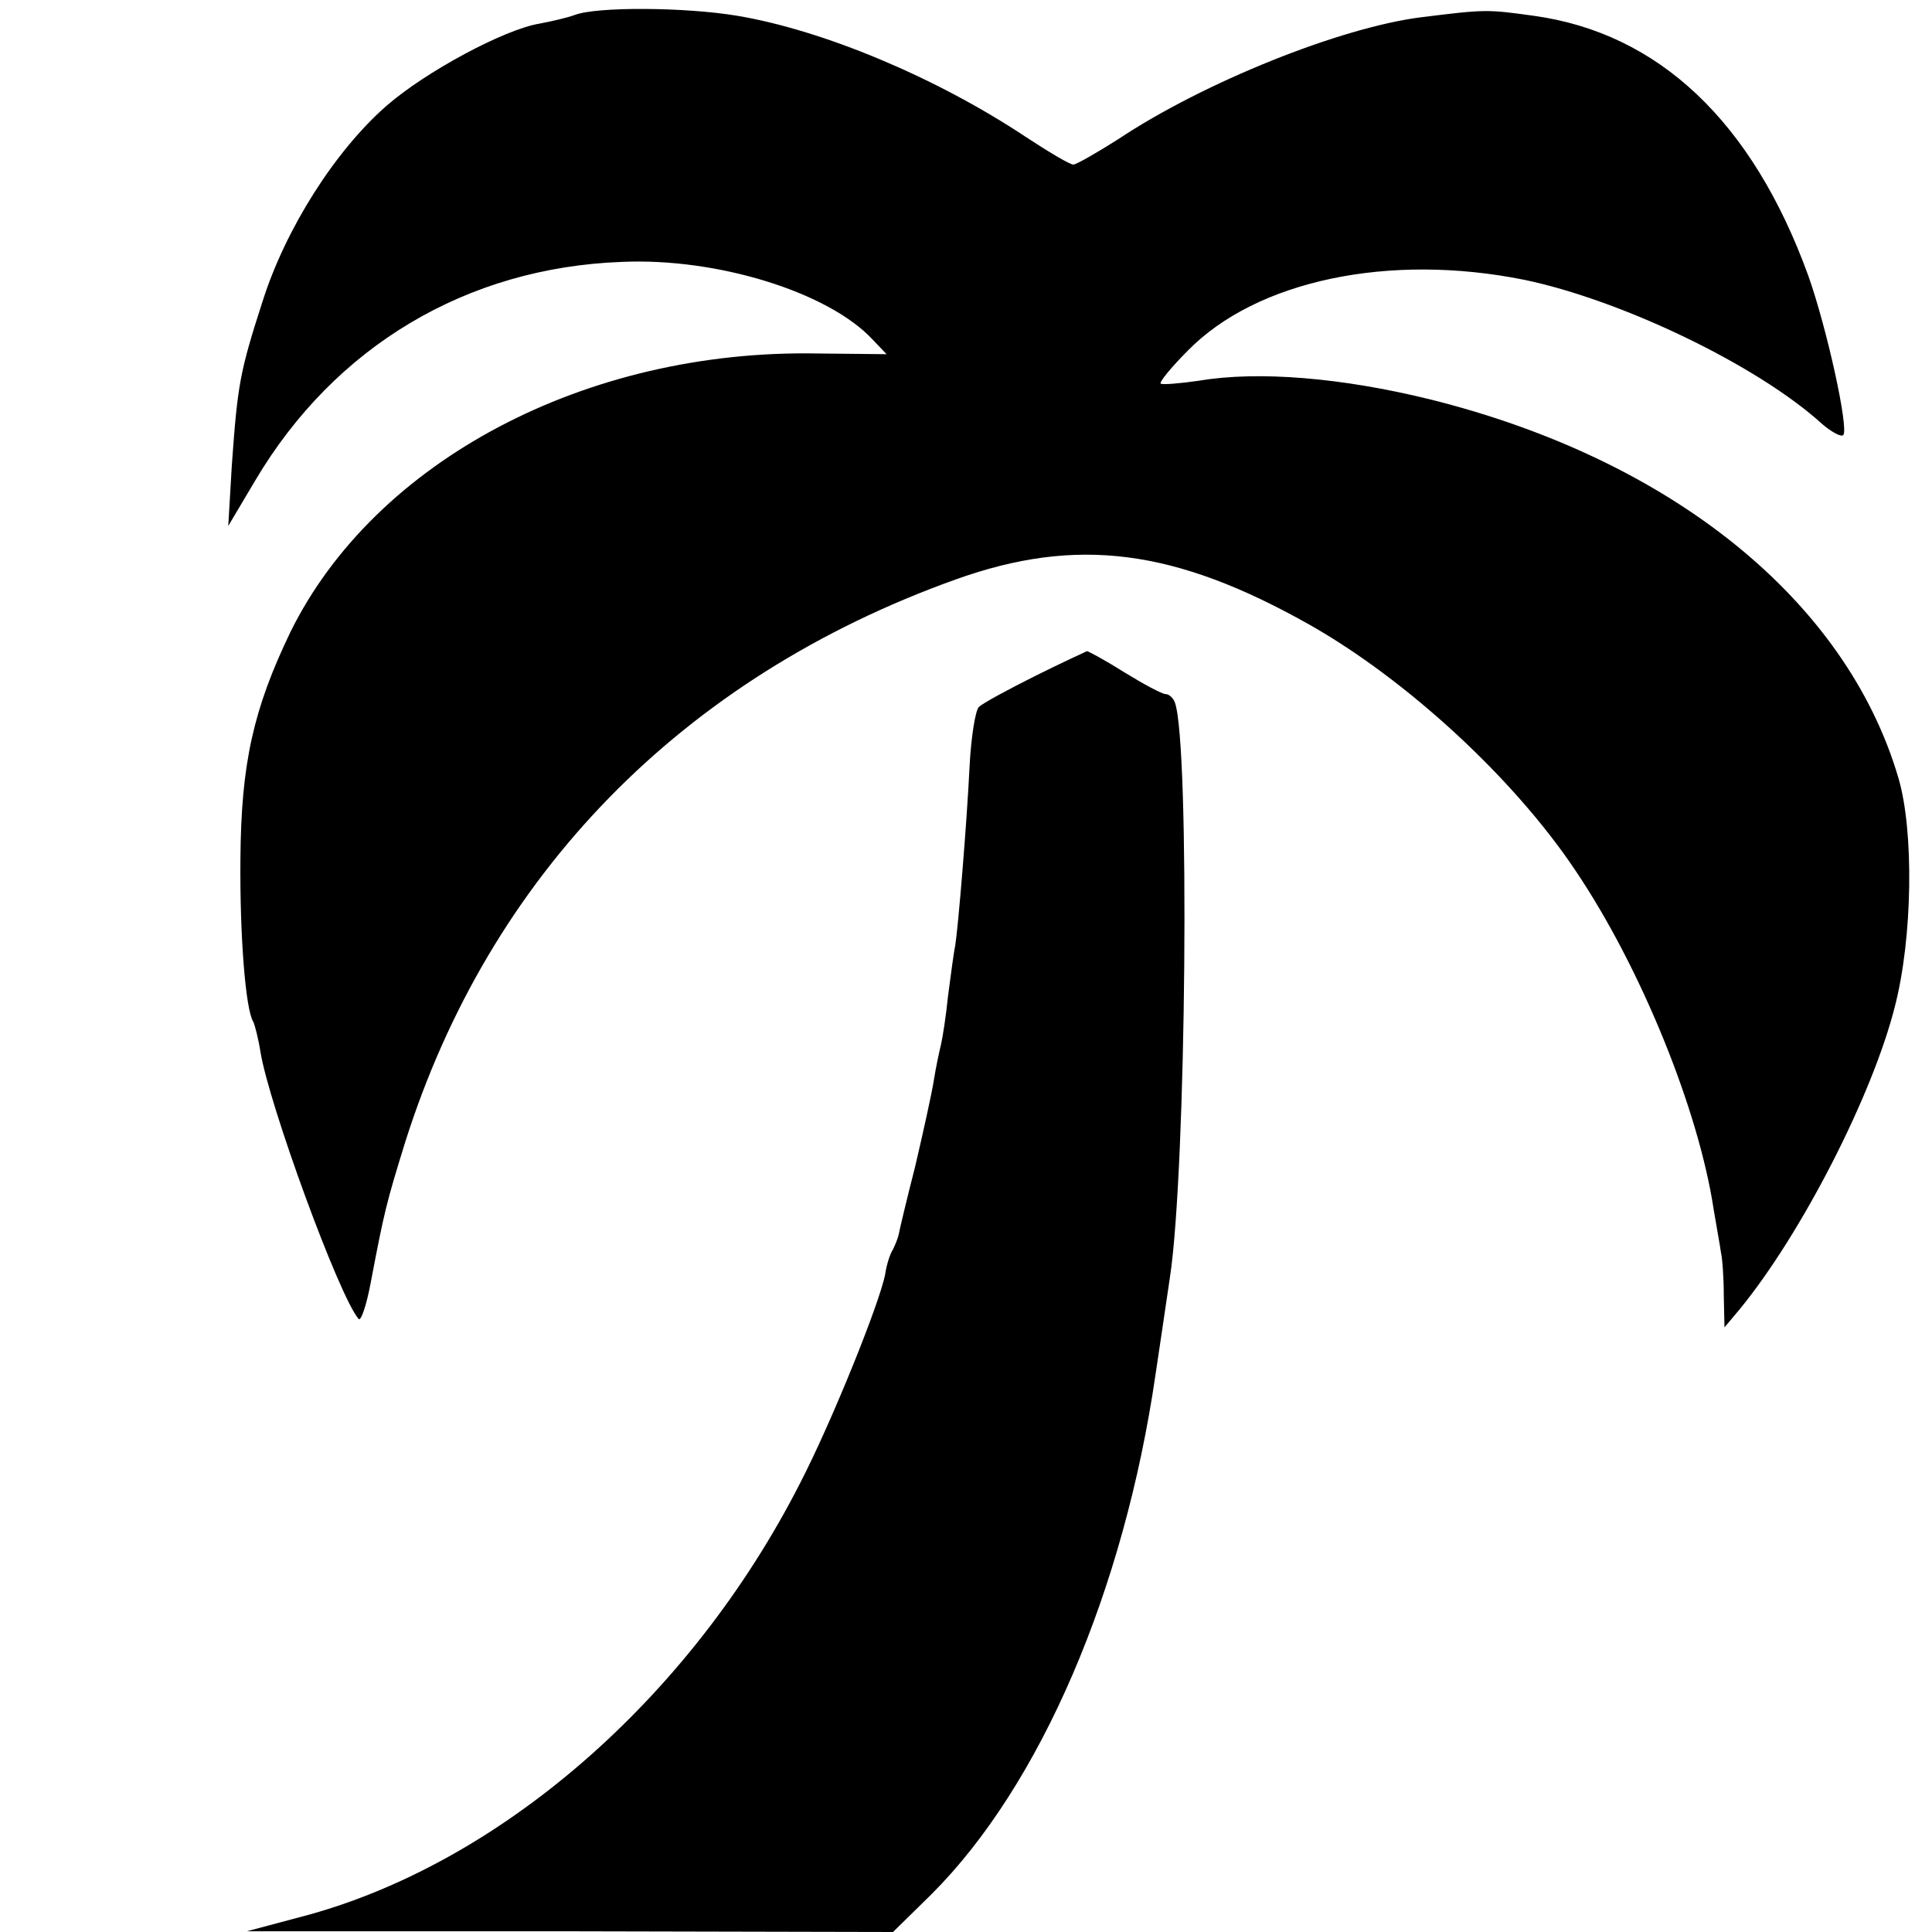
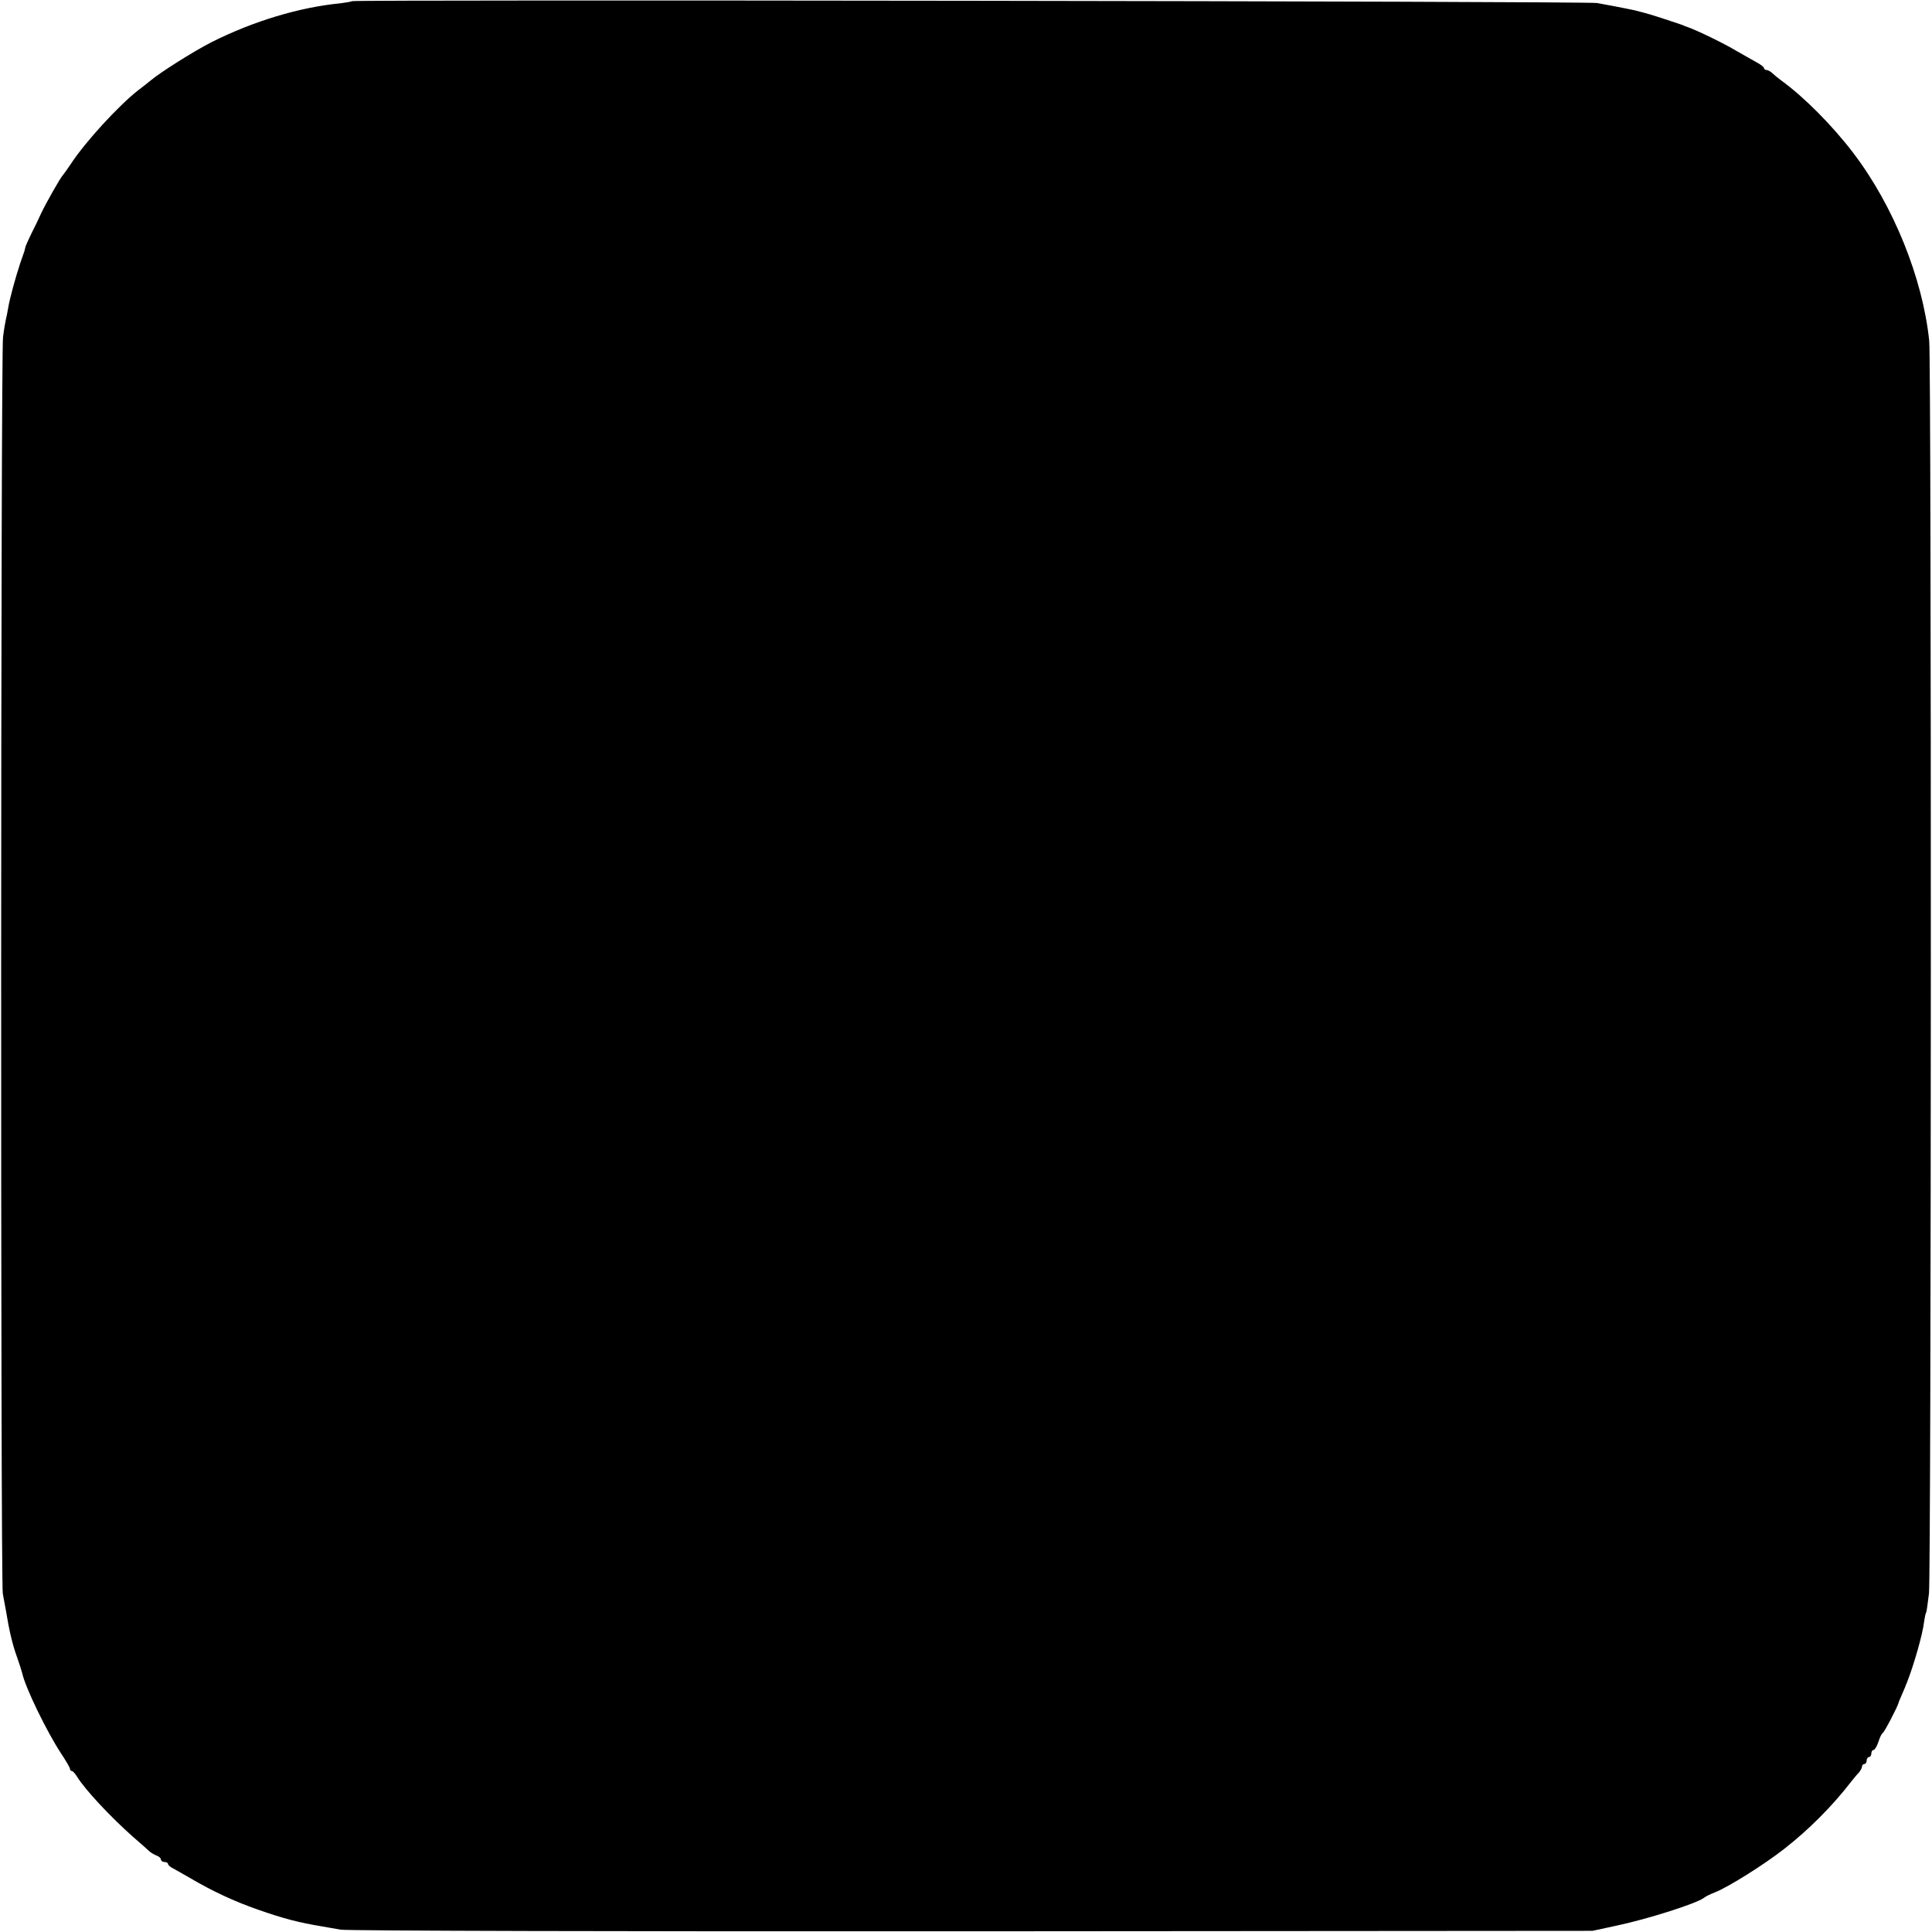
- <svg xmlns="http://www.w3.org/2000/svg" version="1.0" width="270pt" height="270pt" viewBox="0 0 270 270" preserveAspectRatio="xMidYMid meet">
-   <g transform="translate(0,270) scale(0.1,-0.1)" fill="#000000" stroke="none">
-     <path d="M803 2679 c-11 -4 -33 -9 -49 -12 -49 -8 -159 -67 -214 -115 -72 -63 -141 -172 -173 -273 -32 -99 -35 -117 -43 -229 l-5 -85 38 64 c111 187 295 297 512 305 133 6 288 -42 350 -108 l20 -21 -97 1 c-323 6 -618 -150 -736 -389 -52 -108 -69 -184 -70 -317 -1 -106 7 -211 18 -228 2 -4 7 -23 10 -42 12 -74 110 -342 137 -373 3 -5 11 18 17 50 19 100 22 112 48 196 118 374 387 650 769 787 170 61 307 43 495 -63 136 -77 286 -215 372 -344 91 -135 172 -334 193 -474 4 -24 9 -51 10 -59 2 -8 4 -35 4 -60 l1 -45 21 25 c87 106 186 300 217 423 25 96 27 246 5 320 -73 248 -317 445 -655 529 -122 30 -239 40 -322 26 -28 -4 -52 -6 -54 -4 -2 2 15 23 38 46 96 98 281 137 470 99 135 -28 326 -119 417 -202 13 -11 26 -18 29 -15 8 9 -23 150 -49 223 -78 215 -209 339 -384 363 -65 9 -67 9 -156 -2 -113 -14 -305 -91 -425 -171 -30 -19 -58 -35 -62 -35 -5 0 -35 18 -67 39 -125 83 -283 149 -403 169 -72 12 -196 13 -227 1z" />
-     <path d="M1446 1755 c-38 -19 -73 -38 -78 -43 -5 -5 -11 -43 -13 -83 -4 -82 -16 -225 -20 -250 -2 -9 -6 -40 -10 -70 -3 -30 -8 -61 -10 -69 -2 -8 -7 -31 -10 -50 -3 -19 -15 -73 -26 -120 -12 -47 -22 -89 -23 -95 -1 -5 -5 -15 -8 -21 -4 -6 -9 -21 -11 -35 -8 -41 -75 -207 -119 -292 -154 -302 -422 -534 -698 -606 l-75 -20 452 0 451 -1 54 53 c152 152 269 424 313 727 6 39 15 102 20 135 23 150 28 745 7 803 -2 6 -8 12 -13 12 -5 0 -31 14 -57 30 -27 17 -51 30 -53 30 -2 -1 -35 -16 -73 -35z" />
+ <svg xmlns="http://www.w3.org/2000/svg" version="1.0" width="828pt" height="828pt" viewBox="0 0 828 828" preserveAspectRatio="xMidYMid meet">
+   <g transform="translate(0,828) scale(0.1,-0.1)" fill="#000000" stroke="none">
+     <path d="M1509 8275 c-3 -2 -25 -6 -49 -9 -176 -17 -373 -76 -554 -167 -76 -39 -218 -128 -263 -166 -12 -10 -35 -28 -51 -40 -83 -65 -227 -221 -290 -318 -15 -22 -29 -42 -32 -45 -10 -9 -75 -124 -94 -165 -10 -22 -28 -60 -41 -85 -12 -25 -23 -49 -25 -55 -1 -5 -4 -14 -5 -20 -2 -5 -10 -30 -19 -55 -20 -61 -44 -148 -51 -190 -3 -19 -8 -42 -10 -50 -2 -8 -8 -42 -12 -75 -10 -73 -11 -5336 -1 -5385 4 -19 9 -51 13 -70 14 -86 28 -147 47 -199 11 -31 21 -63 23 -71 13 -62 106 -252 165 -342 22 -33 40 -64 40 -69 0 -5 3 -9 8 -9 4 0 14 -11 22 -24 36 -58 144 -173 241 -259 30 -26 61 -53 69 -61 8 -7 23 -16 33 -19 9 -4 17 -11 17 -17 0 -5 7 -10 15 -10 8 0 15 -4 15 -8 0 -5 10 -14 23 -20 12 -7 45 -25 72 -41 97 -57 190 -100 290 -135 112 -39 173 -55 275 -72 19 -3 55 -10 80 -14 25 -5 1237 -8 2705 -7 l2660 2 102 22 c137 29 343 95 375 119 7 6 29 17 48 24 56 22 208 117 295 185 108 84 208 185 290 291 11 14 26 32 33 39 6 8 12 18 12 24 0 6 5 11 10 11 6 0 10 7 10 15 0 8 5 15 10 15 6 0 10 7 10 15 0 8 4 15 9 15 5 0 15 15 21 34 6 19 14 36 18 38 7 2 64 113 68 128 0 3 7 19 14 35 7 17 14 32 15 35 1 3 4 12 8 20 30 77 67 206 73 259 3 19 6 37 9 40 2 4 7 41 12 82 10 89 11 5276 1 5369 -28 268 -153 578 -325 804 -89 117 -212 241 -309 311 -15 11 -33 26 -40 33 -7 6 -17 12 -23 12 -6 0 -11 4 -11 8 0 5 -15 16 -32 25 -18 10 -55 31 -83 47 -54 33 -174 91 -215 105 -3 1 -12 4 -20 8 -8 3 -42 14 -75 25 -52 17 -74 24 -130 38 -11 2 -42 9 -95 19 -19 3 -48 9 -65 12 -34 8 -5329 15 -5336 8z" />
  </g>
</svg>
